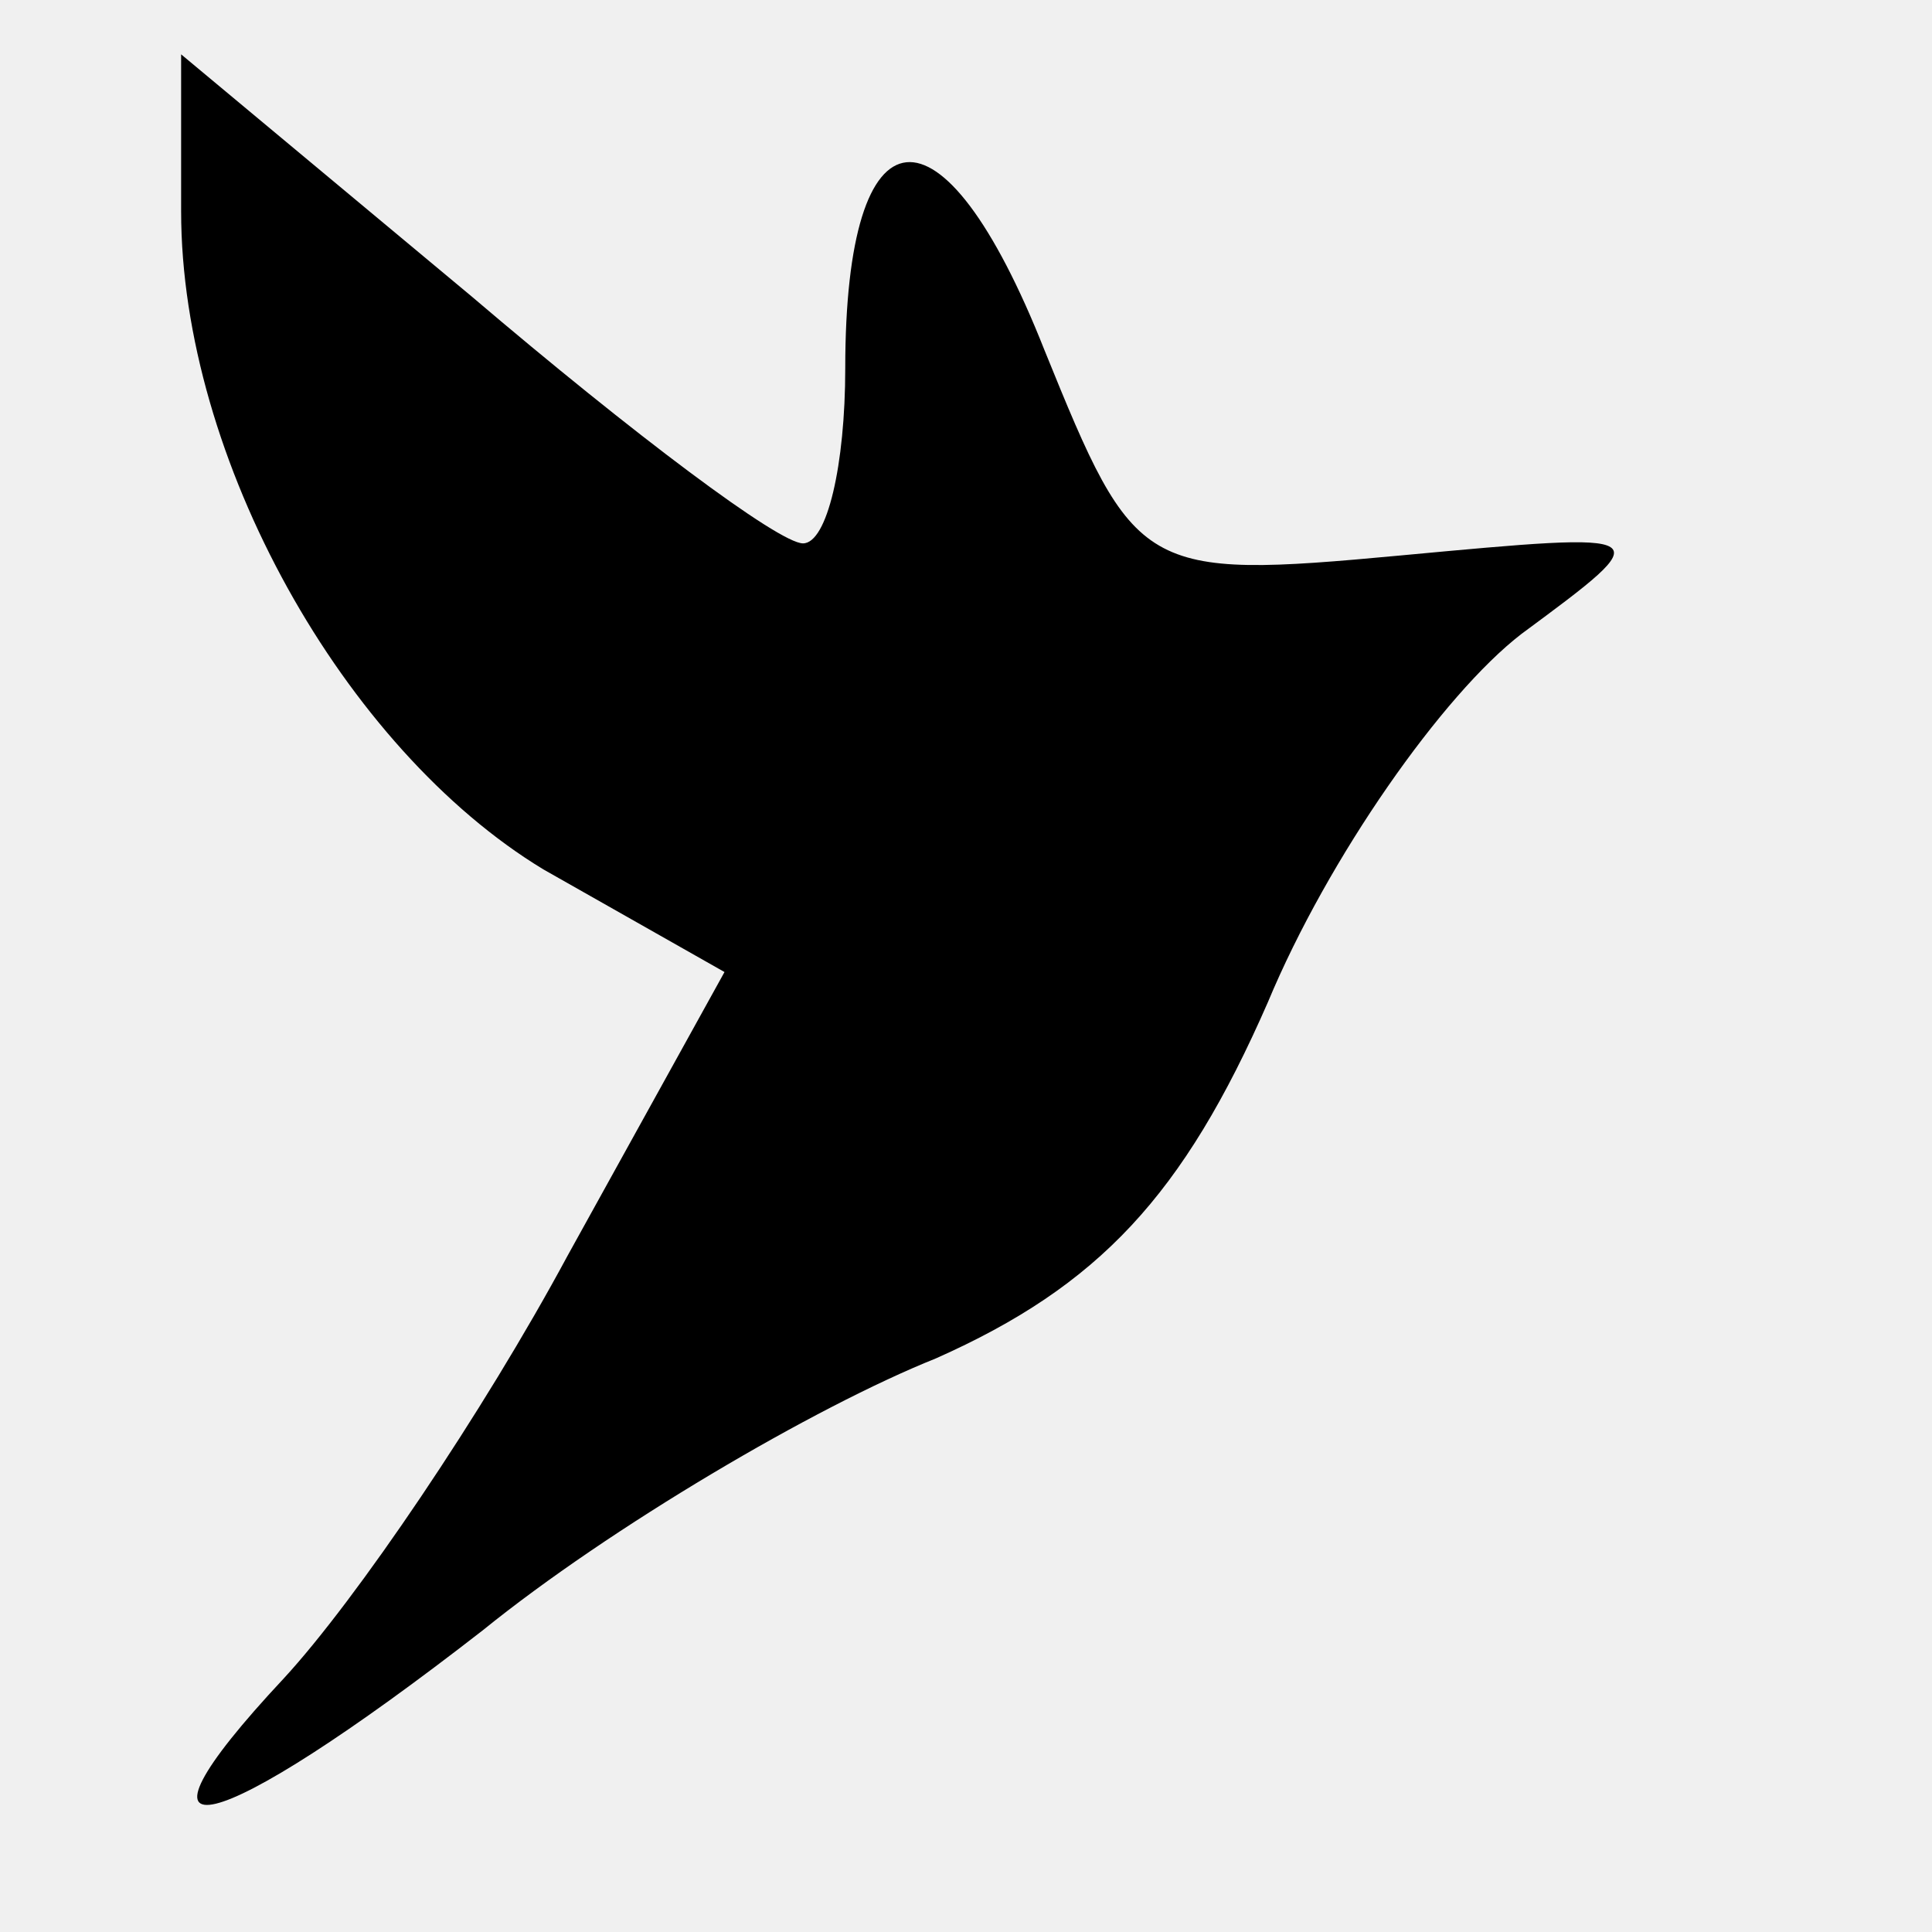
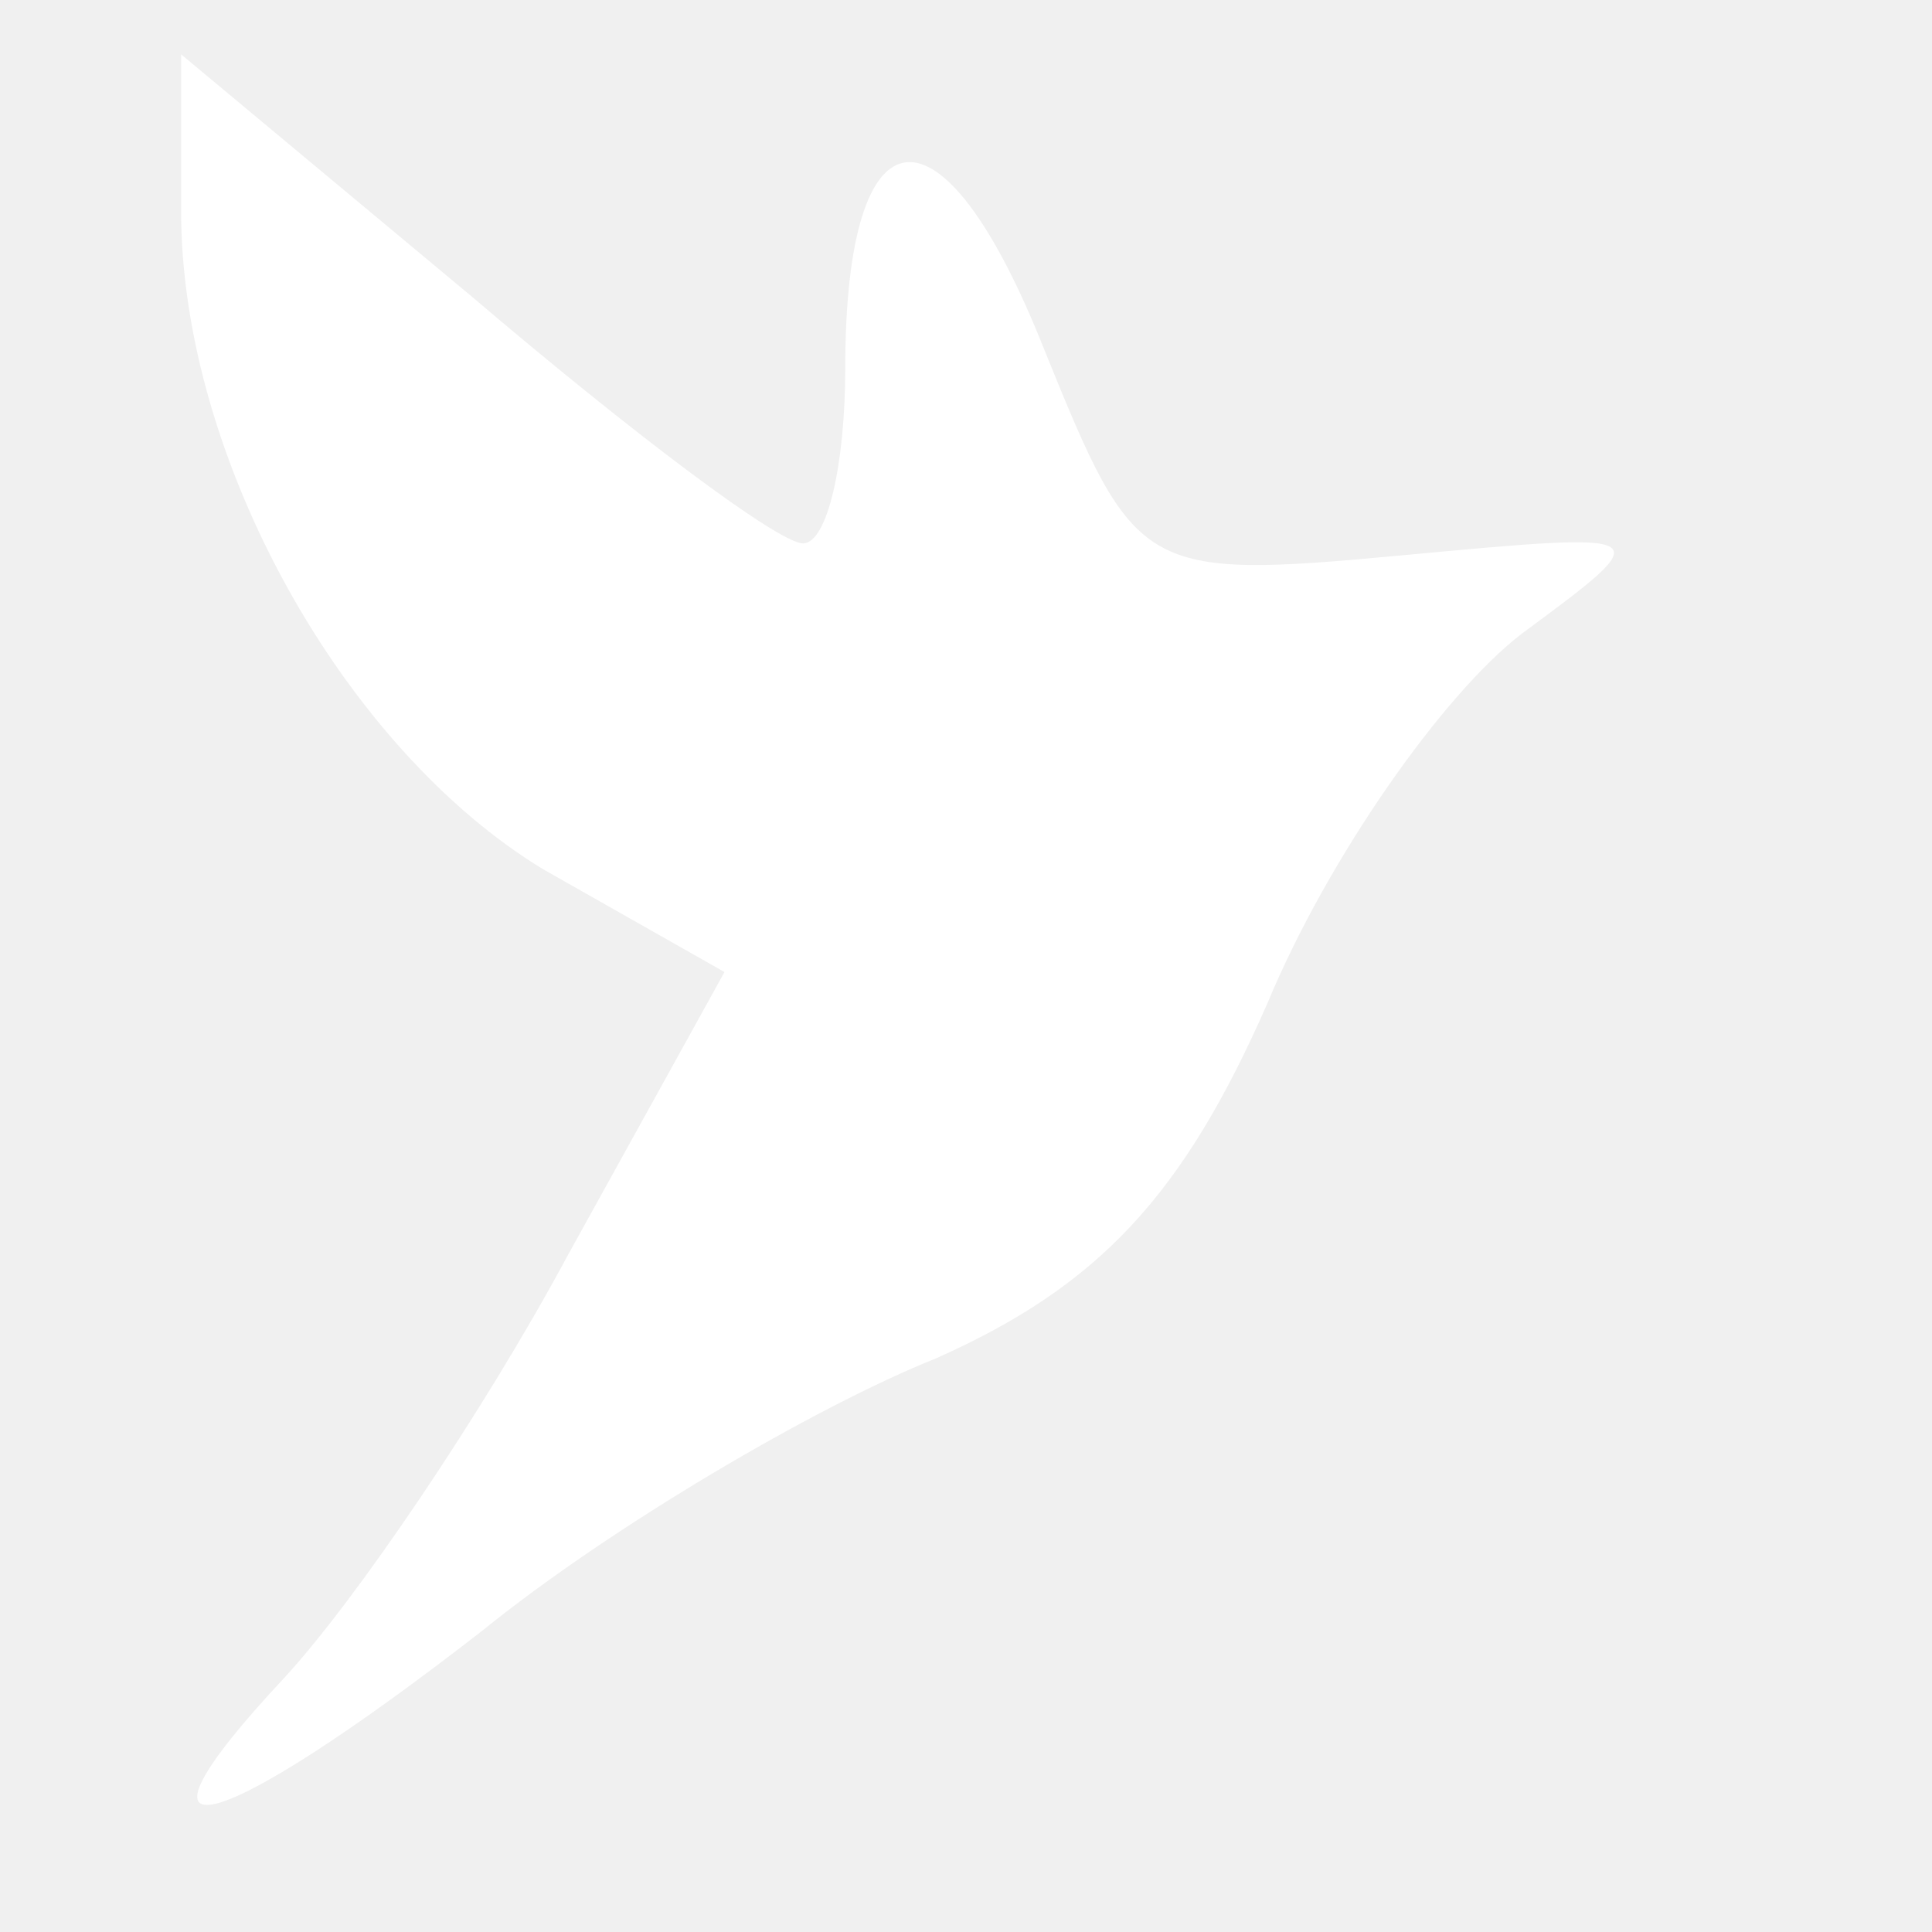
- <svg xmlns="http://www.w3.org/2000/svg" version="1.0" width="32pt" height="32pt" viewBox="0 0 32 32" preserveAspectRatio="xMidYMid meet">
-   <g transform="translate(0,32) scale(0.1,-0.1)" fill="#000000" stroke="none">
-     <path d="M30 285 c0 -41 27 -89 60 -109 l30 -17 -26 -47 c-14 -26 -35 -57 -47 -70 -29 -31 -12 -27 33 8 21 17 55 37 75 45 27 12 41 27 55 59 10 24 29 51 42 61 23 17 23 17 -20 13 -43 -4 -44 -3 -59 34 -17 43 -33 41 -33 -3 0 -16 -3 -29 -7 -29 -4 0 -28 18 -55 41 l-48 40 0 -26z" />
-   </g>
+ <svg xmlns="http://www.w3.org/2000/svg" width="32" height="32" viewBox="0 0 32 32" fill="none">
+   <path d="M3 3.5C3 7.6 5.7 12.4 9 14.4L12 16.1L9.4 20.8C8 23.4 5.9 26.5 4.7 27.8C1.8 30.9 3.5 30.5 8 27C10.1 25.3 13.5 23.3 15.5 22.5C18.2 21.3 19.6 19.8 21 16.6C22 14.2 23.9 11.5 25.2 10.5C27.5 8.8 27.5 8.8 23.2 9.2C18.9 9.6 18.8 9.5 17.3 5.8C15.6 1.5 14 1.7 14 6.1C14 7.7 13.7 9 13.3 9C12.9 9 10.5 7.2 7.8 4.9L3 0.9V3.5Z" fill="white" />
</svg>
